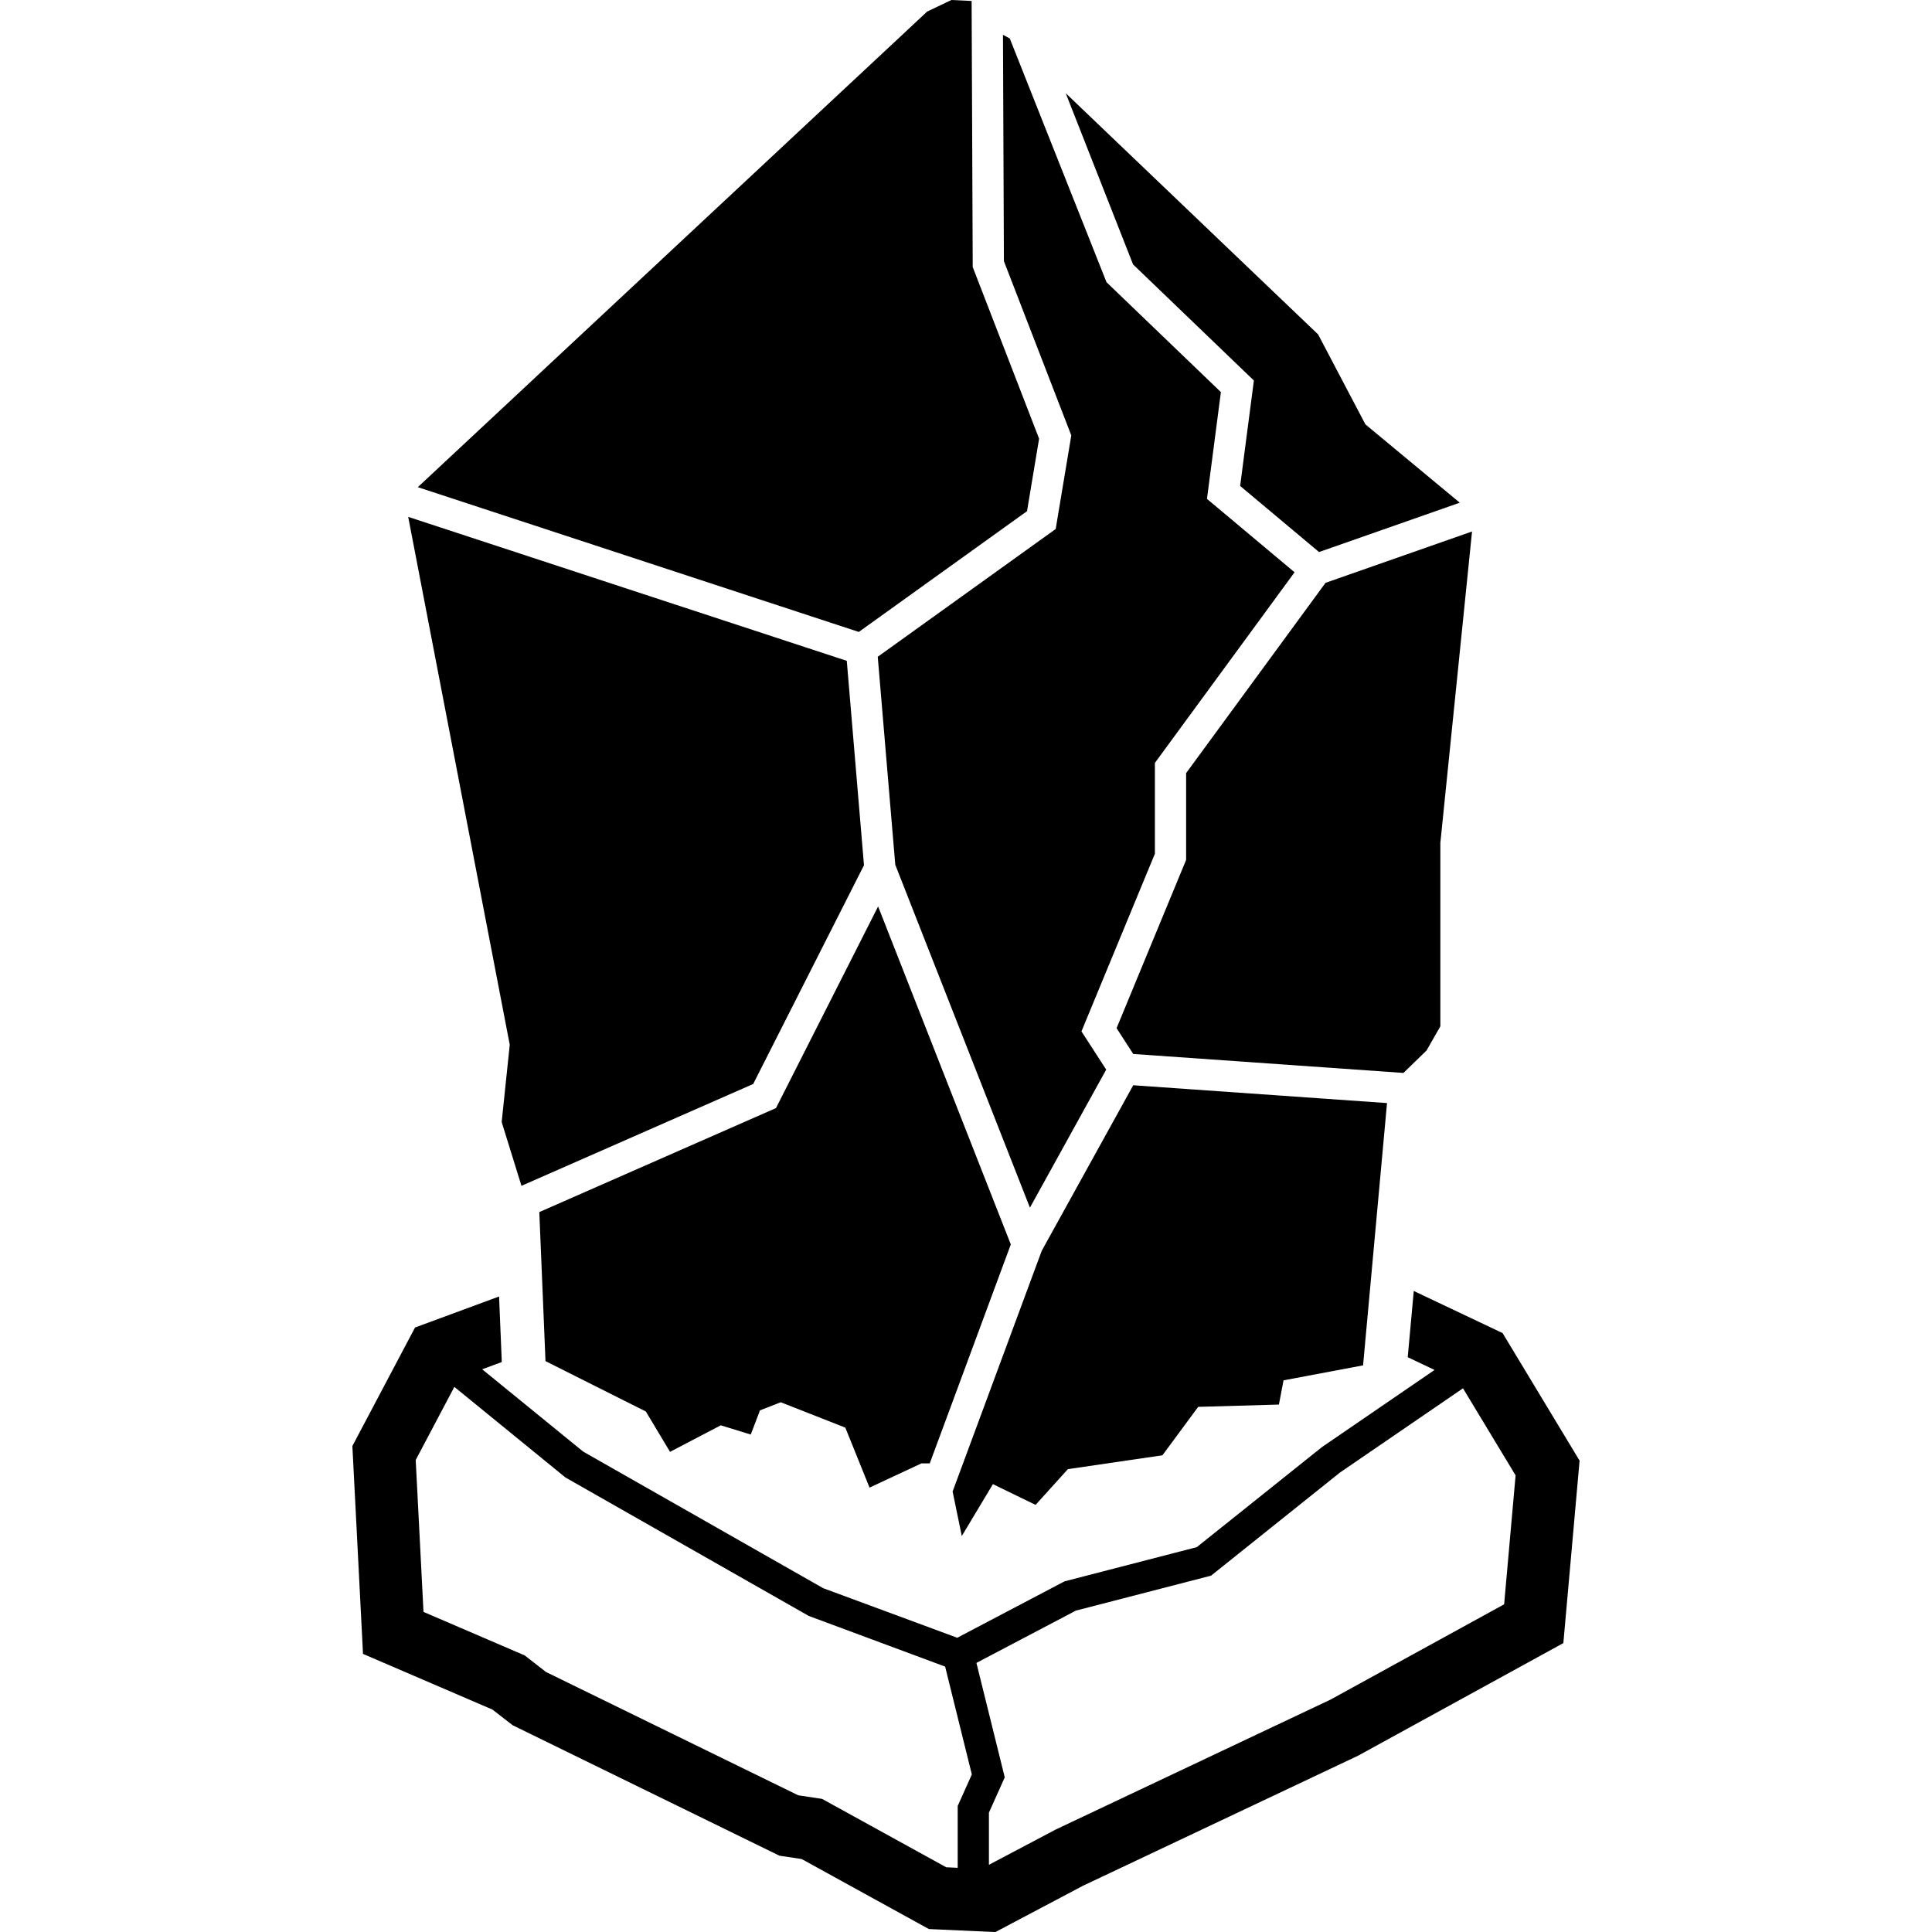
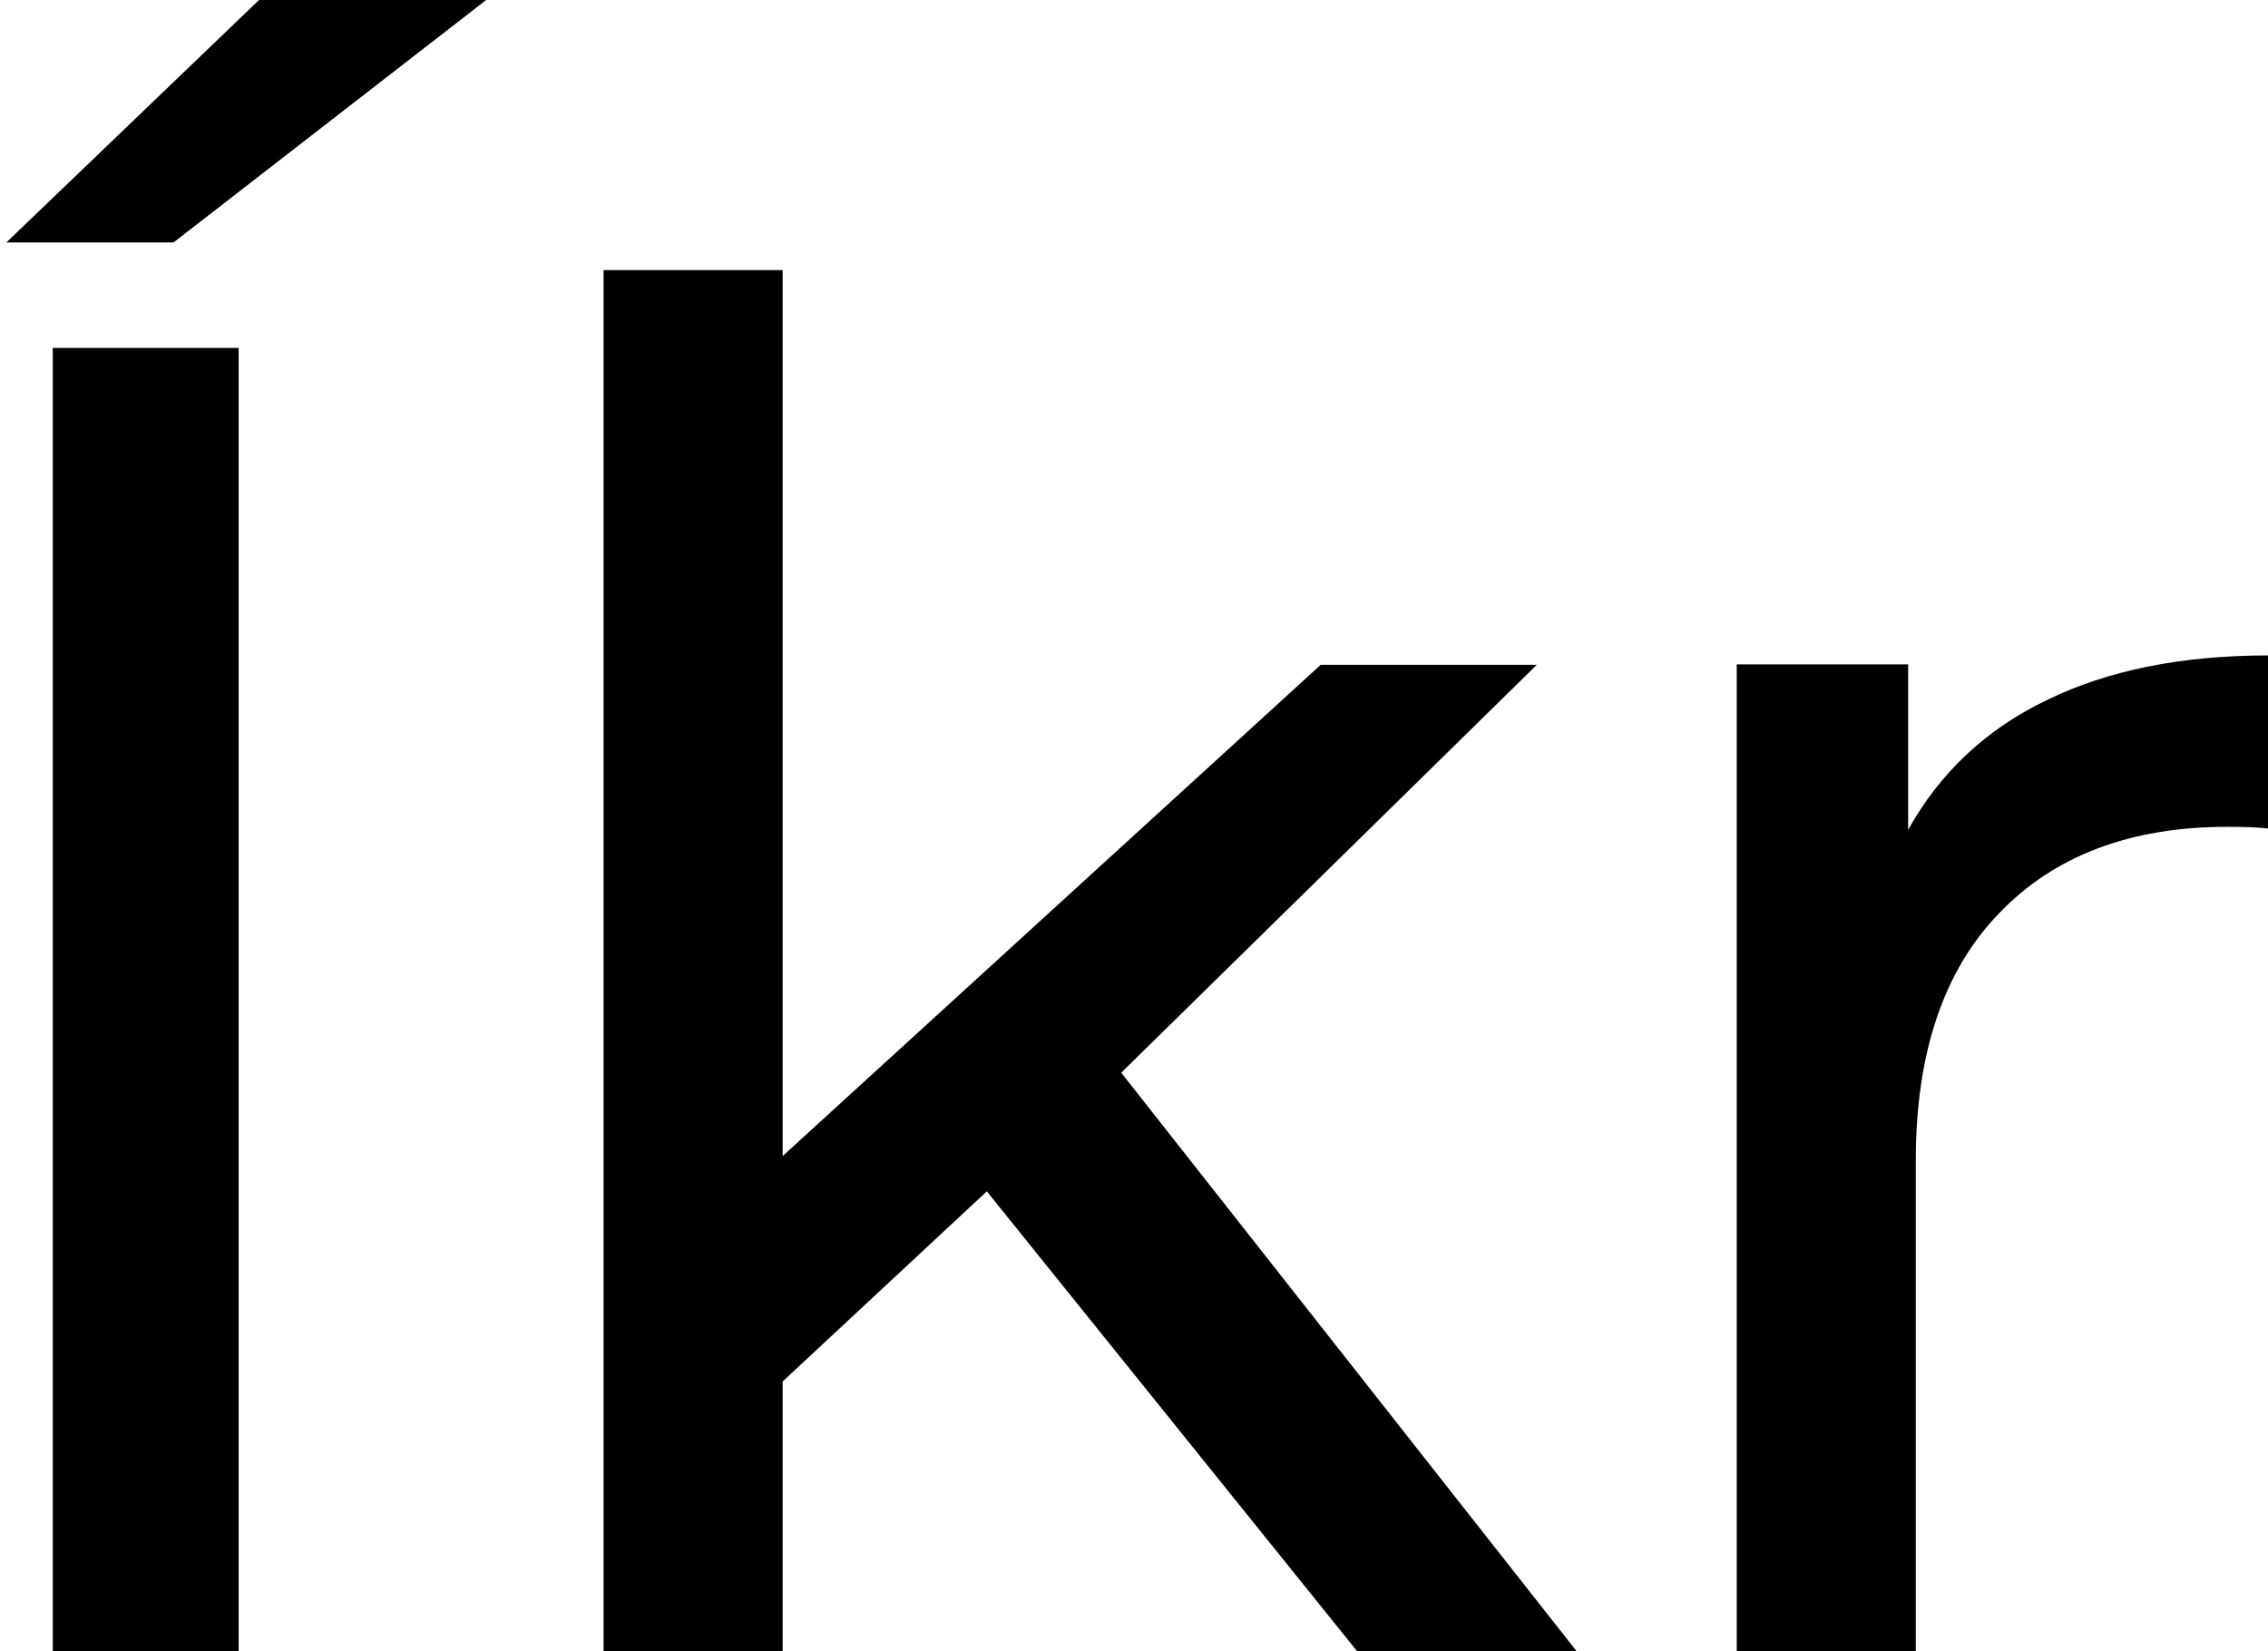
- <svg xmlns="http://www.w3.org/2000/svg" viewBox="0 0 1270.35 2000" width="2000" height="2000">
-   <g fill="#000000">
-     <path d="m933.19 393.92l-14.23 109.12 81.67 68.43 145.71-51.08-97.71-81.09-48.95-93.11-261.26-249.69 69.69 177.22 125.08 120.2" />
-     <path d="m744.18 450.74l-16.16 96.89-184.2 132.25 18.14 215.32 139.39 354.97 78.96-142.9-25.61-39.58 76.02-183.92v-94.01l144.59-197.34-90.68-75.98 14.42-110.53-118.43-113.79-100.11-252.25-7.06-3.84.96 234.29 69.77 180.42" />
-     <path d="m1111.9 1087.52l14.32-25.08v-189.8l32.81-322.45-151.66 53.15-144.33 196.99v89.83l-71.99 174.21 17.26 26.69 279.68 19.64 23.91-23.18" />
-     <path d="m663.04 1536.38l44.18 21.47 33.42-37 97.89-14.34 37.01-50.14 83.56-2.37 4.78-25.08 82.35-15.5 24.79-271.52-262.73-18.45-94.71 171.36-92.26 249.21 9.5 46.07 32.22-53.71" />
-     <path d="m438.48 1147.07l-245.02 107.67 6.41 154.29 103.86 52.13 25.06 41.78 52.53-27.46 31.03 9.55 9.56-25.05 21.49-8.37 66.85 26.27 25.06 62.08 53.72-25.08h8.62l83.91-226.66-137.37-349.87-105.71 208.72" />
-     <path d="m154.51 1161.53l20.49 66.03 239.88-105.43 114.69-226.45-17.81-211.58-454.03-149.05 105.14 546.49-8.36 79.99" />
-     <path d="M698.34 529.16 710.85 454.15 642.13 276.43 640.99 1 620.08 0 595 11.94 67.7 504.31 524.2 654.18 698.34 529.16z" />
-     <path d="m1555.46 1380l-91.94-43.59-6.25 68.57 27.79 13.18-116.56 79.84-129.58 103.59-136.92 35.41-111.07 58.4-138.83-51.34-248.4-141.36-104.55-85.21 20.3-7.51-2.82-67.86-87 32.13-64.85 122.66 11 215.2 134 57.64 20.98 16.25 276.07 135 23.08 3.48 131.65 72.46 68.85 3.13 90.7-47.95 284.65-134.57 212.62-116.63 16.8-188.86m-643.78 357.48v64l-11.86-.54-128.54-70.79-24.67-3.72-261.1-127.63-22.13-17.21-104.7-45-8.06-157.26 40-75.69 115 93.79 251.86 143.32 141.19 52.44 27.64 111.65m551.04-176.12l-179.8 98.68-284.42 134.47-69.12 36.51v-54l16.38-36.53-29.33-118.48 102.92-54.11 140-36.21 133.54-106.83 127.24-87.11 54.46 90.14" transform="translate(-364.82)" />
-   </g>
+ <svg xmlns="http://www.w3.org/2000/svg" version="1.1" id="Capa_1" x="0px" y="0px" viewBox="0 0 533.2 388" style="enable-background:new 0 0 533.2 388;" xml:space="preserve">
+   <path d="M60.9,0h53.4L40.8,57H1.5L60.9,0z M12.4,81.8h43.7v306.4H12.4C12.4,388.2,12.4,81.8,12.4,81.8z M232,280.1L184,324.8v63.5  h-42.1V63.5H184v208.3l126.5-115.5h50.8l-97.7,95.9l107.2,136.2h-51.6L232,280.1z M481.2,164.6c14.3-7,31.7-10.5,52-10.5v40.7  c-2.3-0.3-5.6-0.4-9.6-0.4c-22.8,0-40.7,6.8-53.7,20.4c-13,13.5-19.5,32.9-19.5,58v115.5h-42.1V156.2h40.3v38.9  C456,181.8,466.8,171.5,481.2,164.6z" />
</svg>
